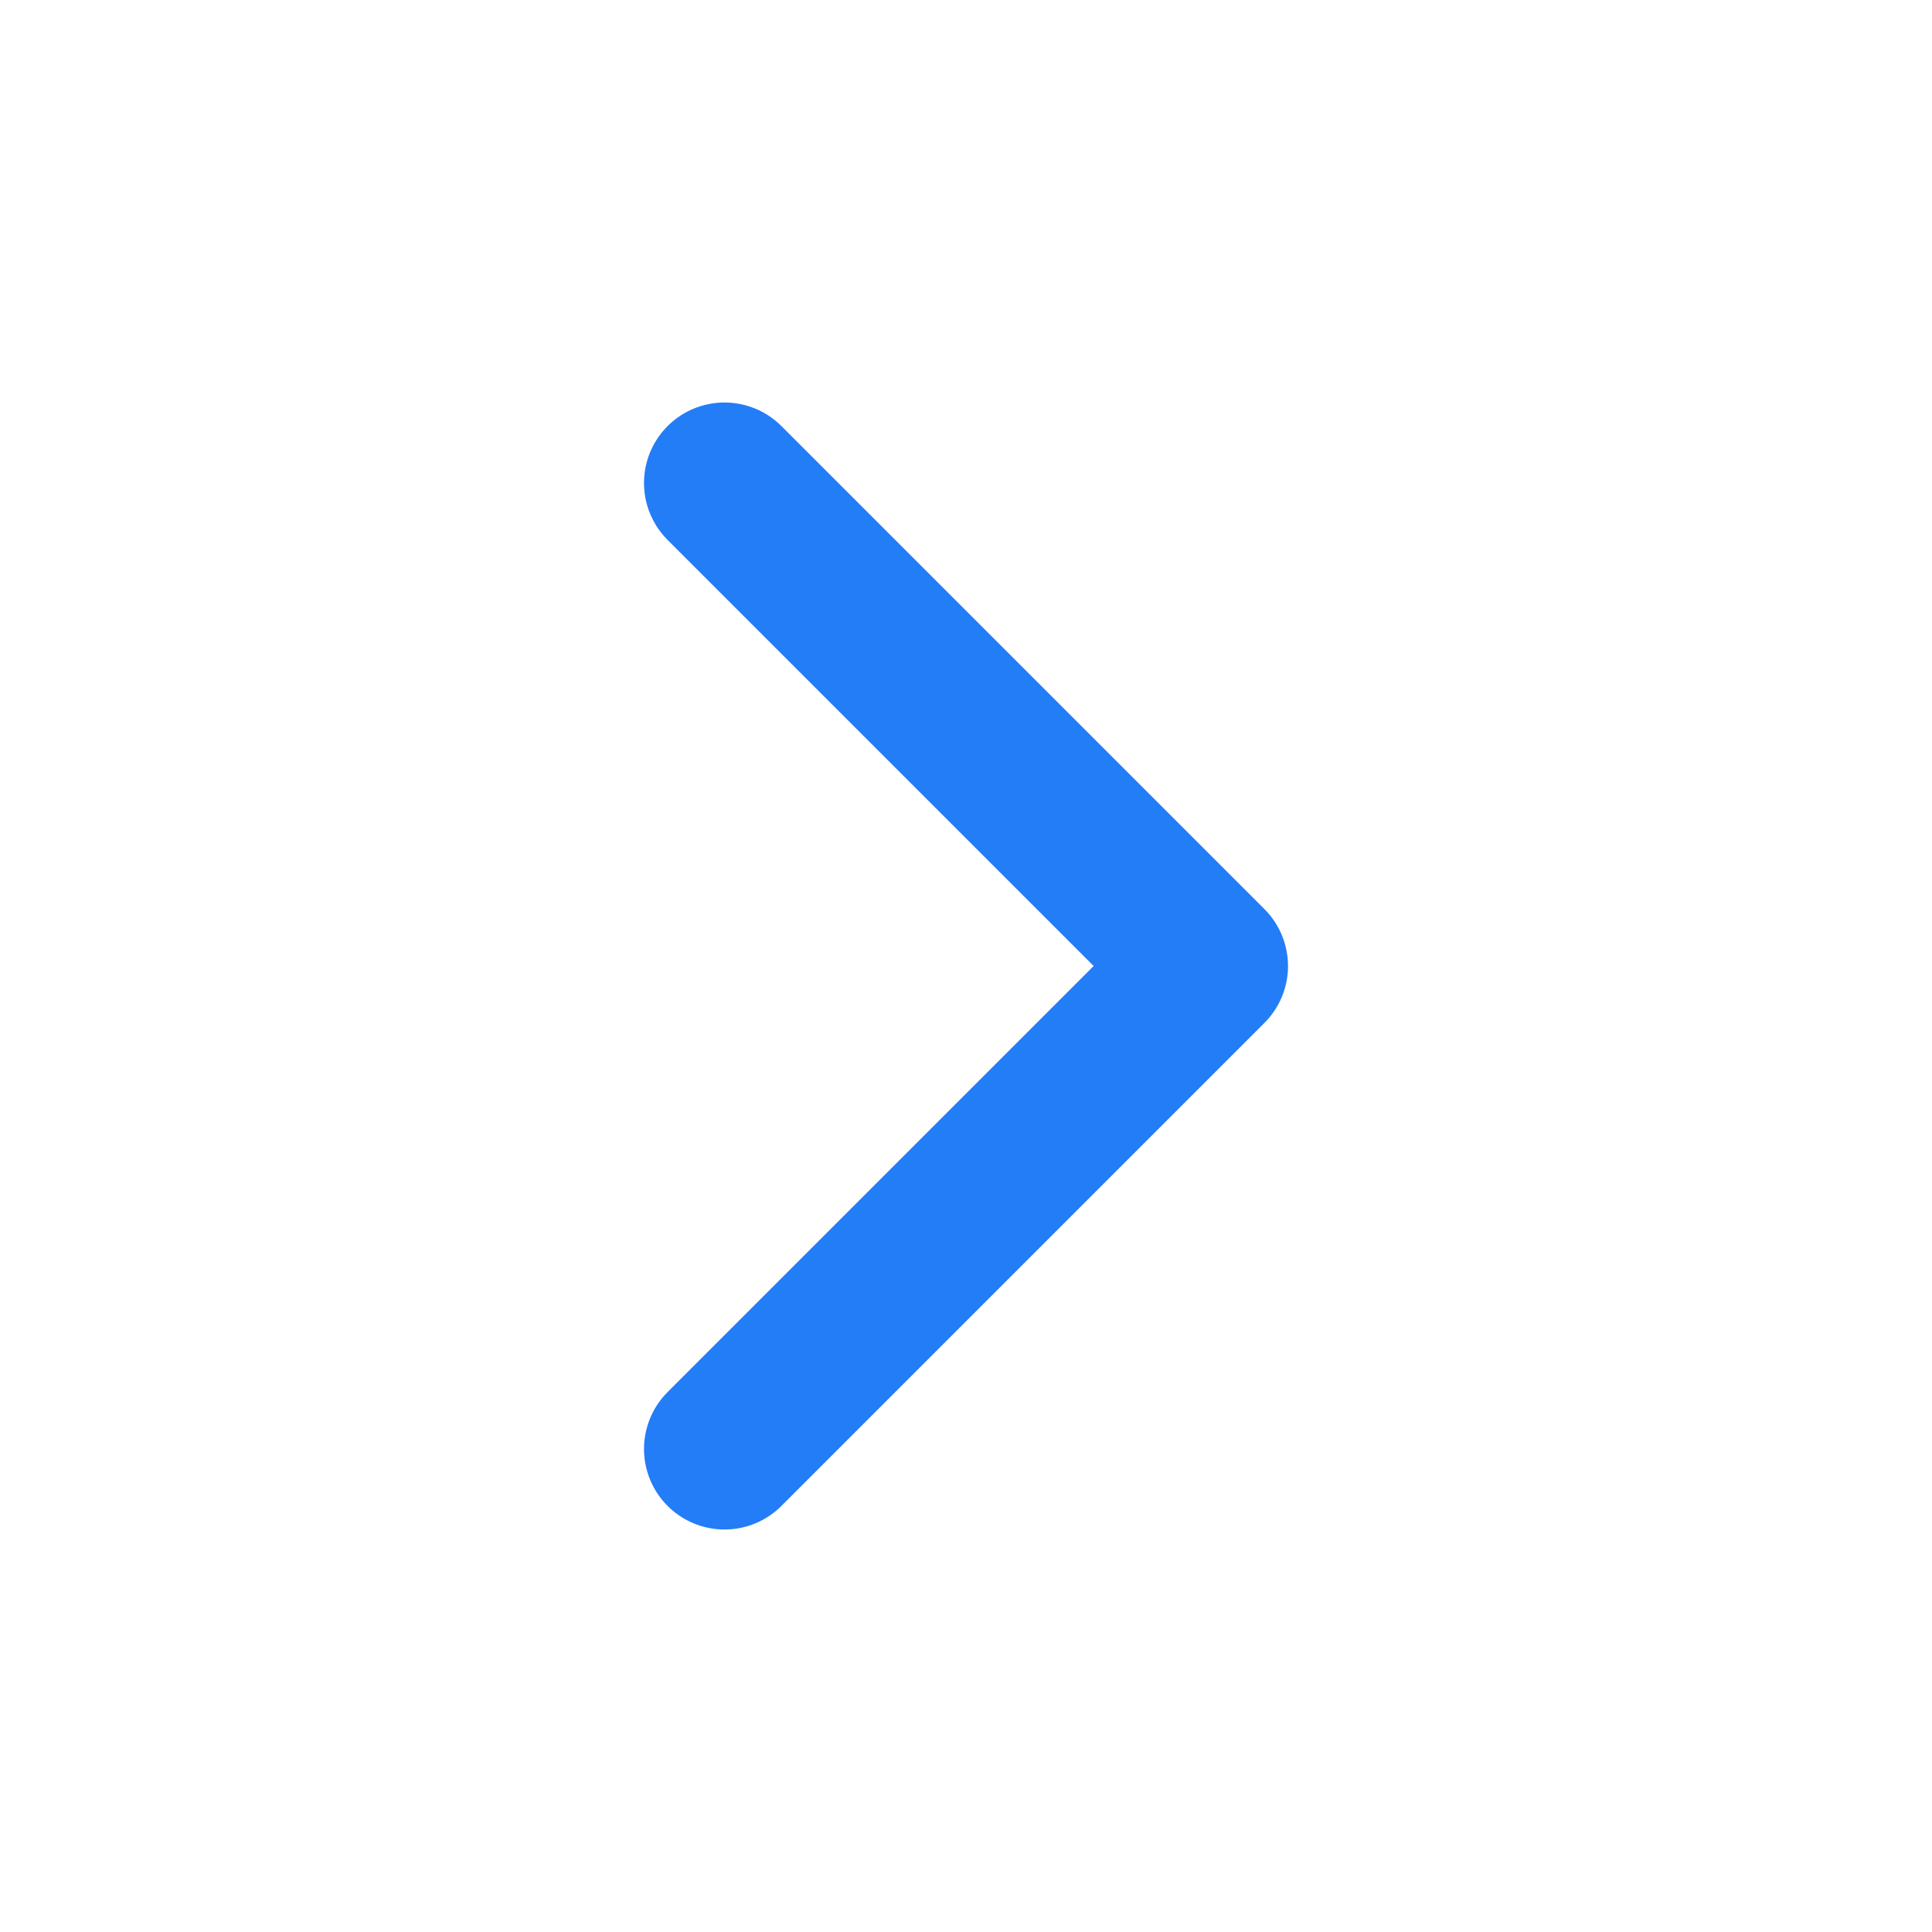
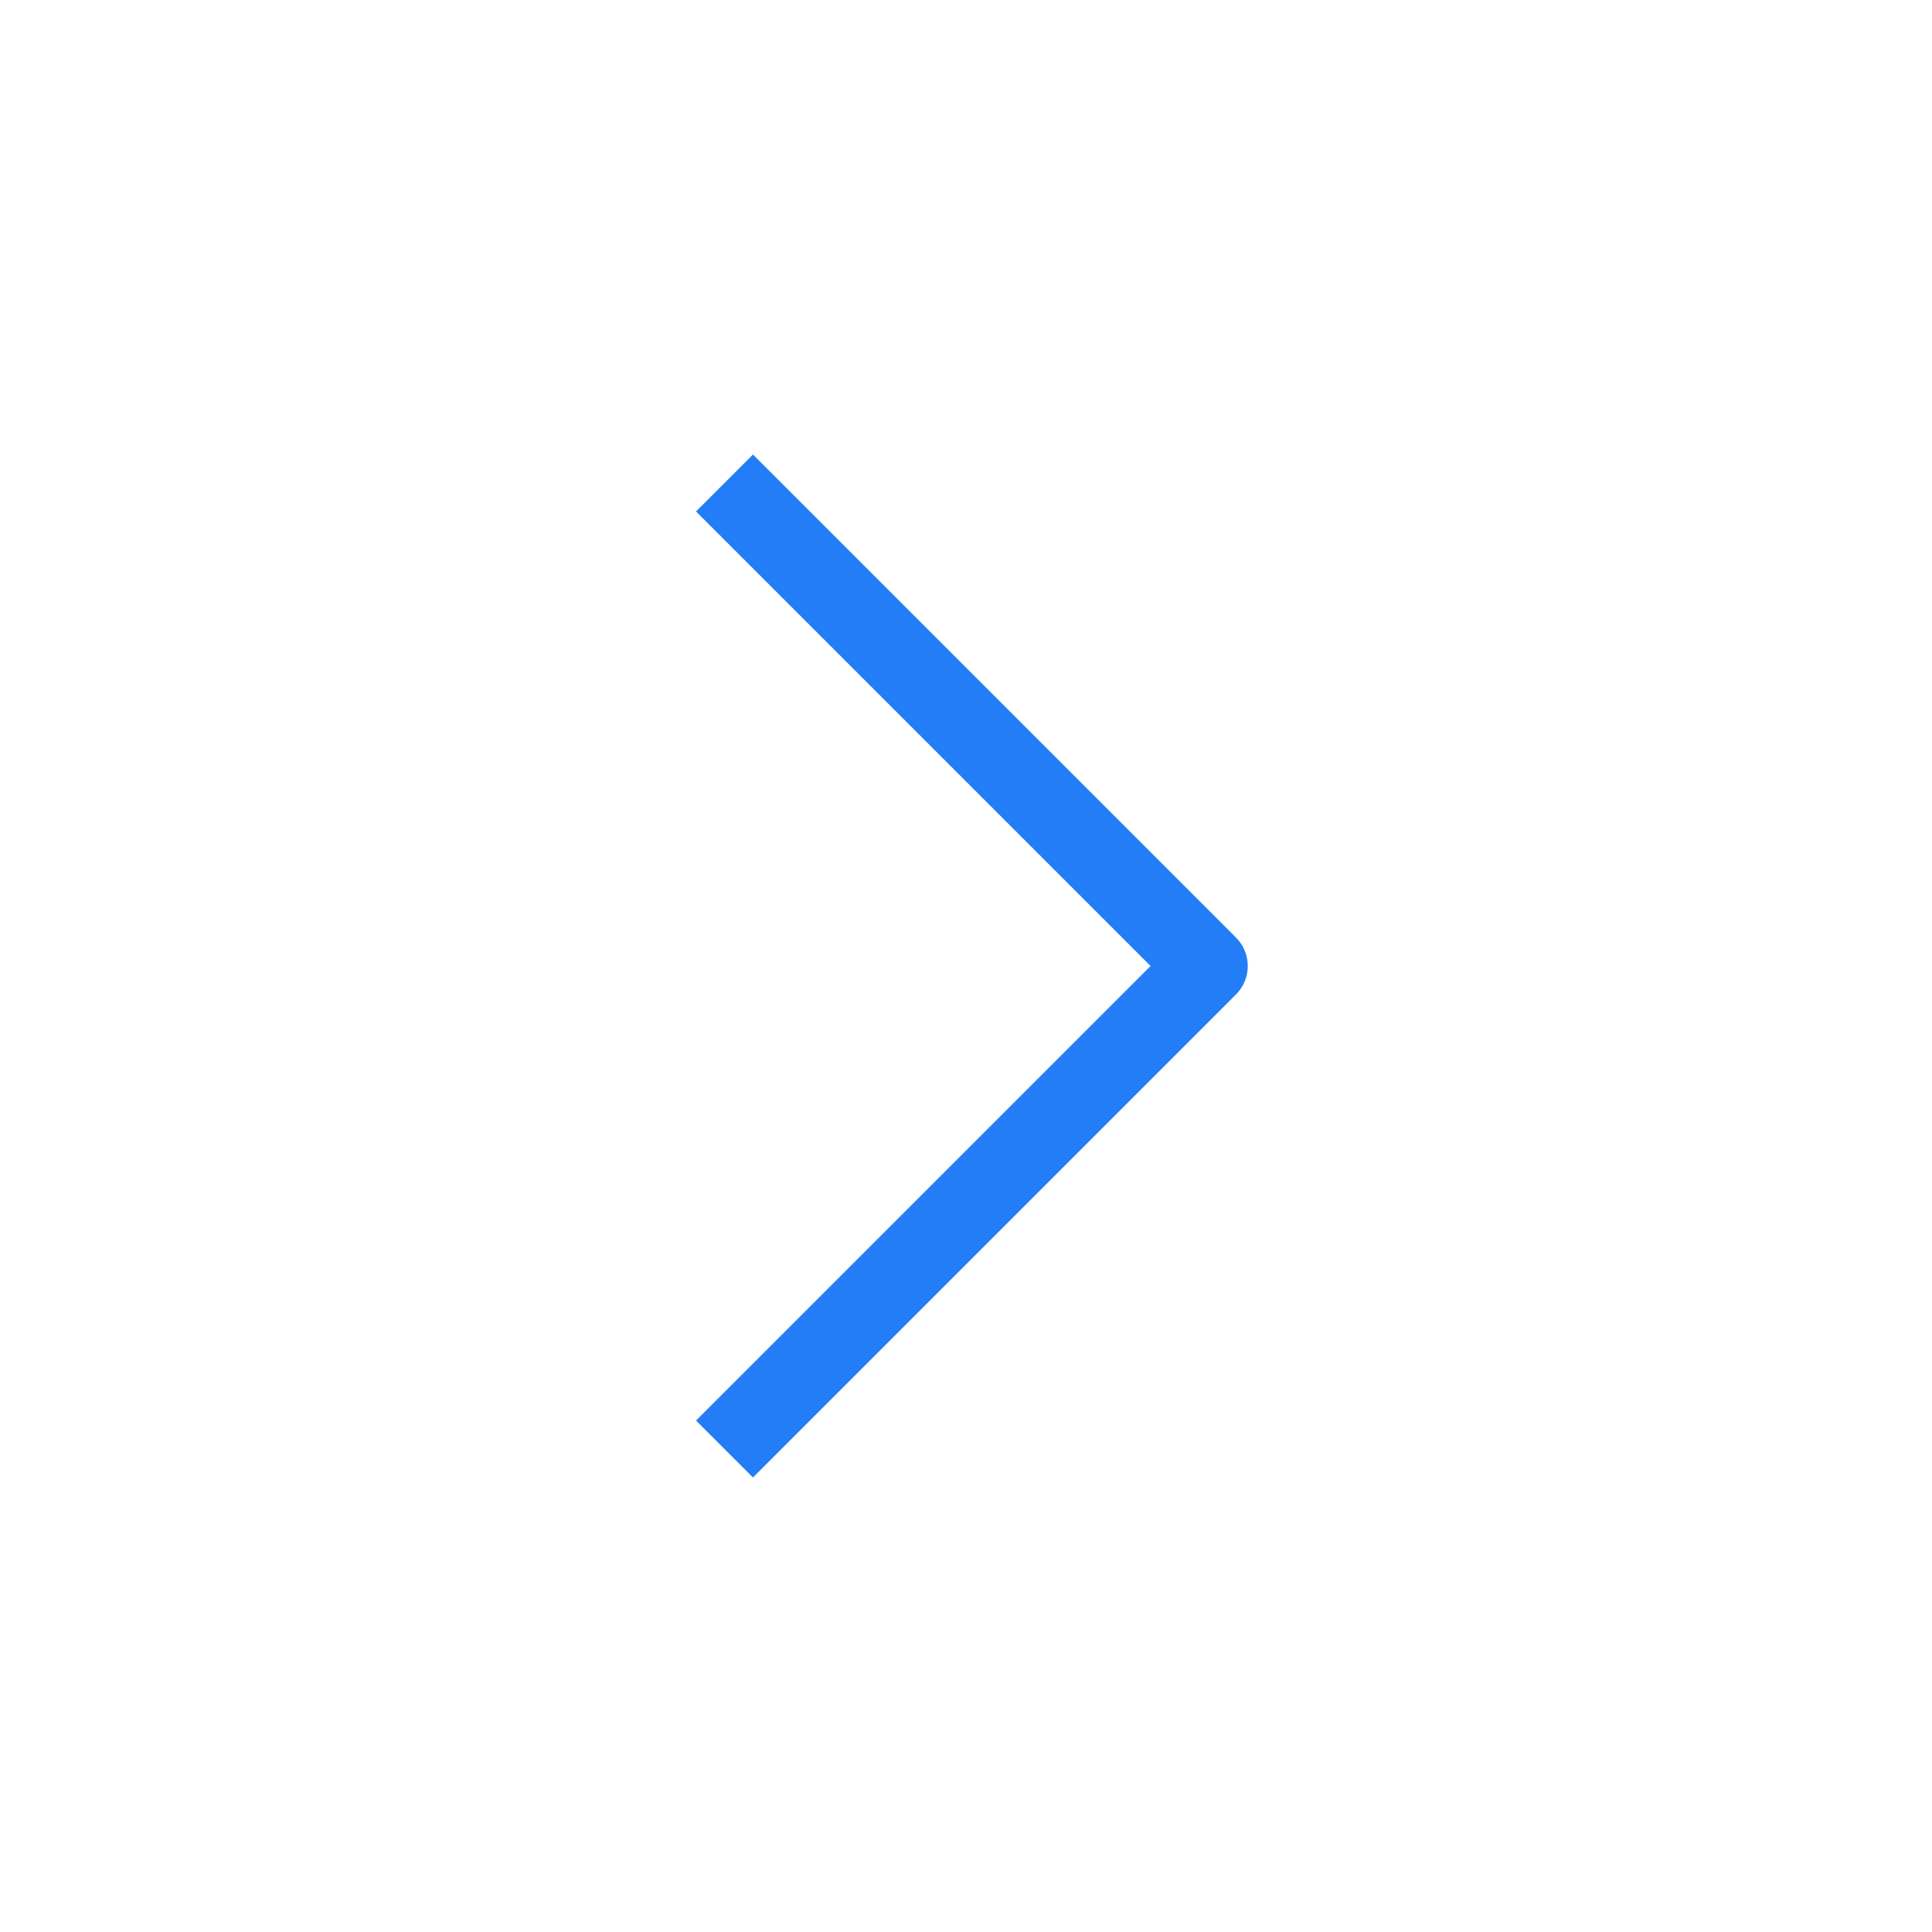
<svg xmlns="http://www.w3.org/2000/svg" width="24" height="24" viewBox="0 0 24 24" fill="none">
-   <path d="M9 18L15 12L9 6" stroke="#237DF7" stroke-width="2" stroke-linecap="round" stroke-linejoin="round" />
+   <path d="M9 18L15 12L9 6" stroke="#237DF7" strokeWidth="2" strokeLinecap="round" stroke-linejoin="round" />
</svg>
